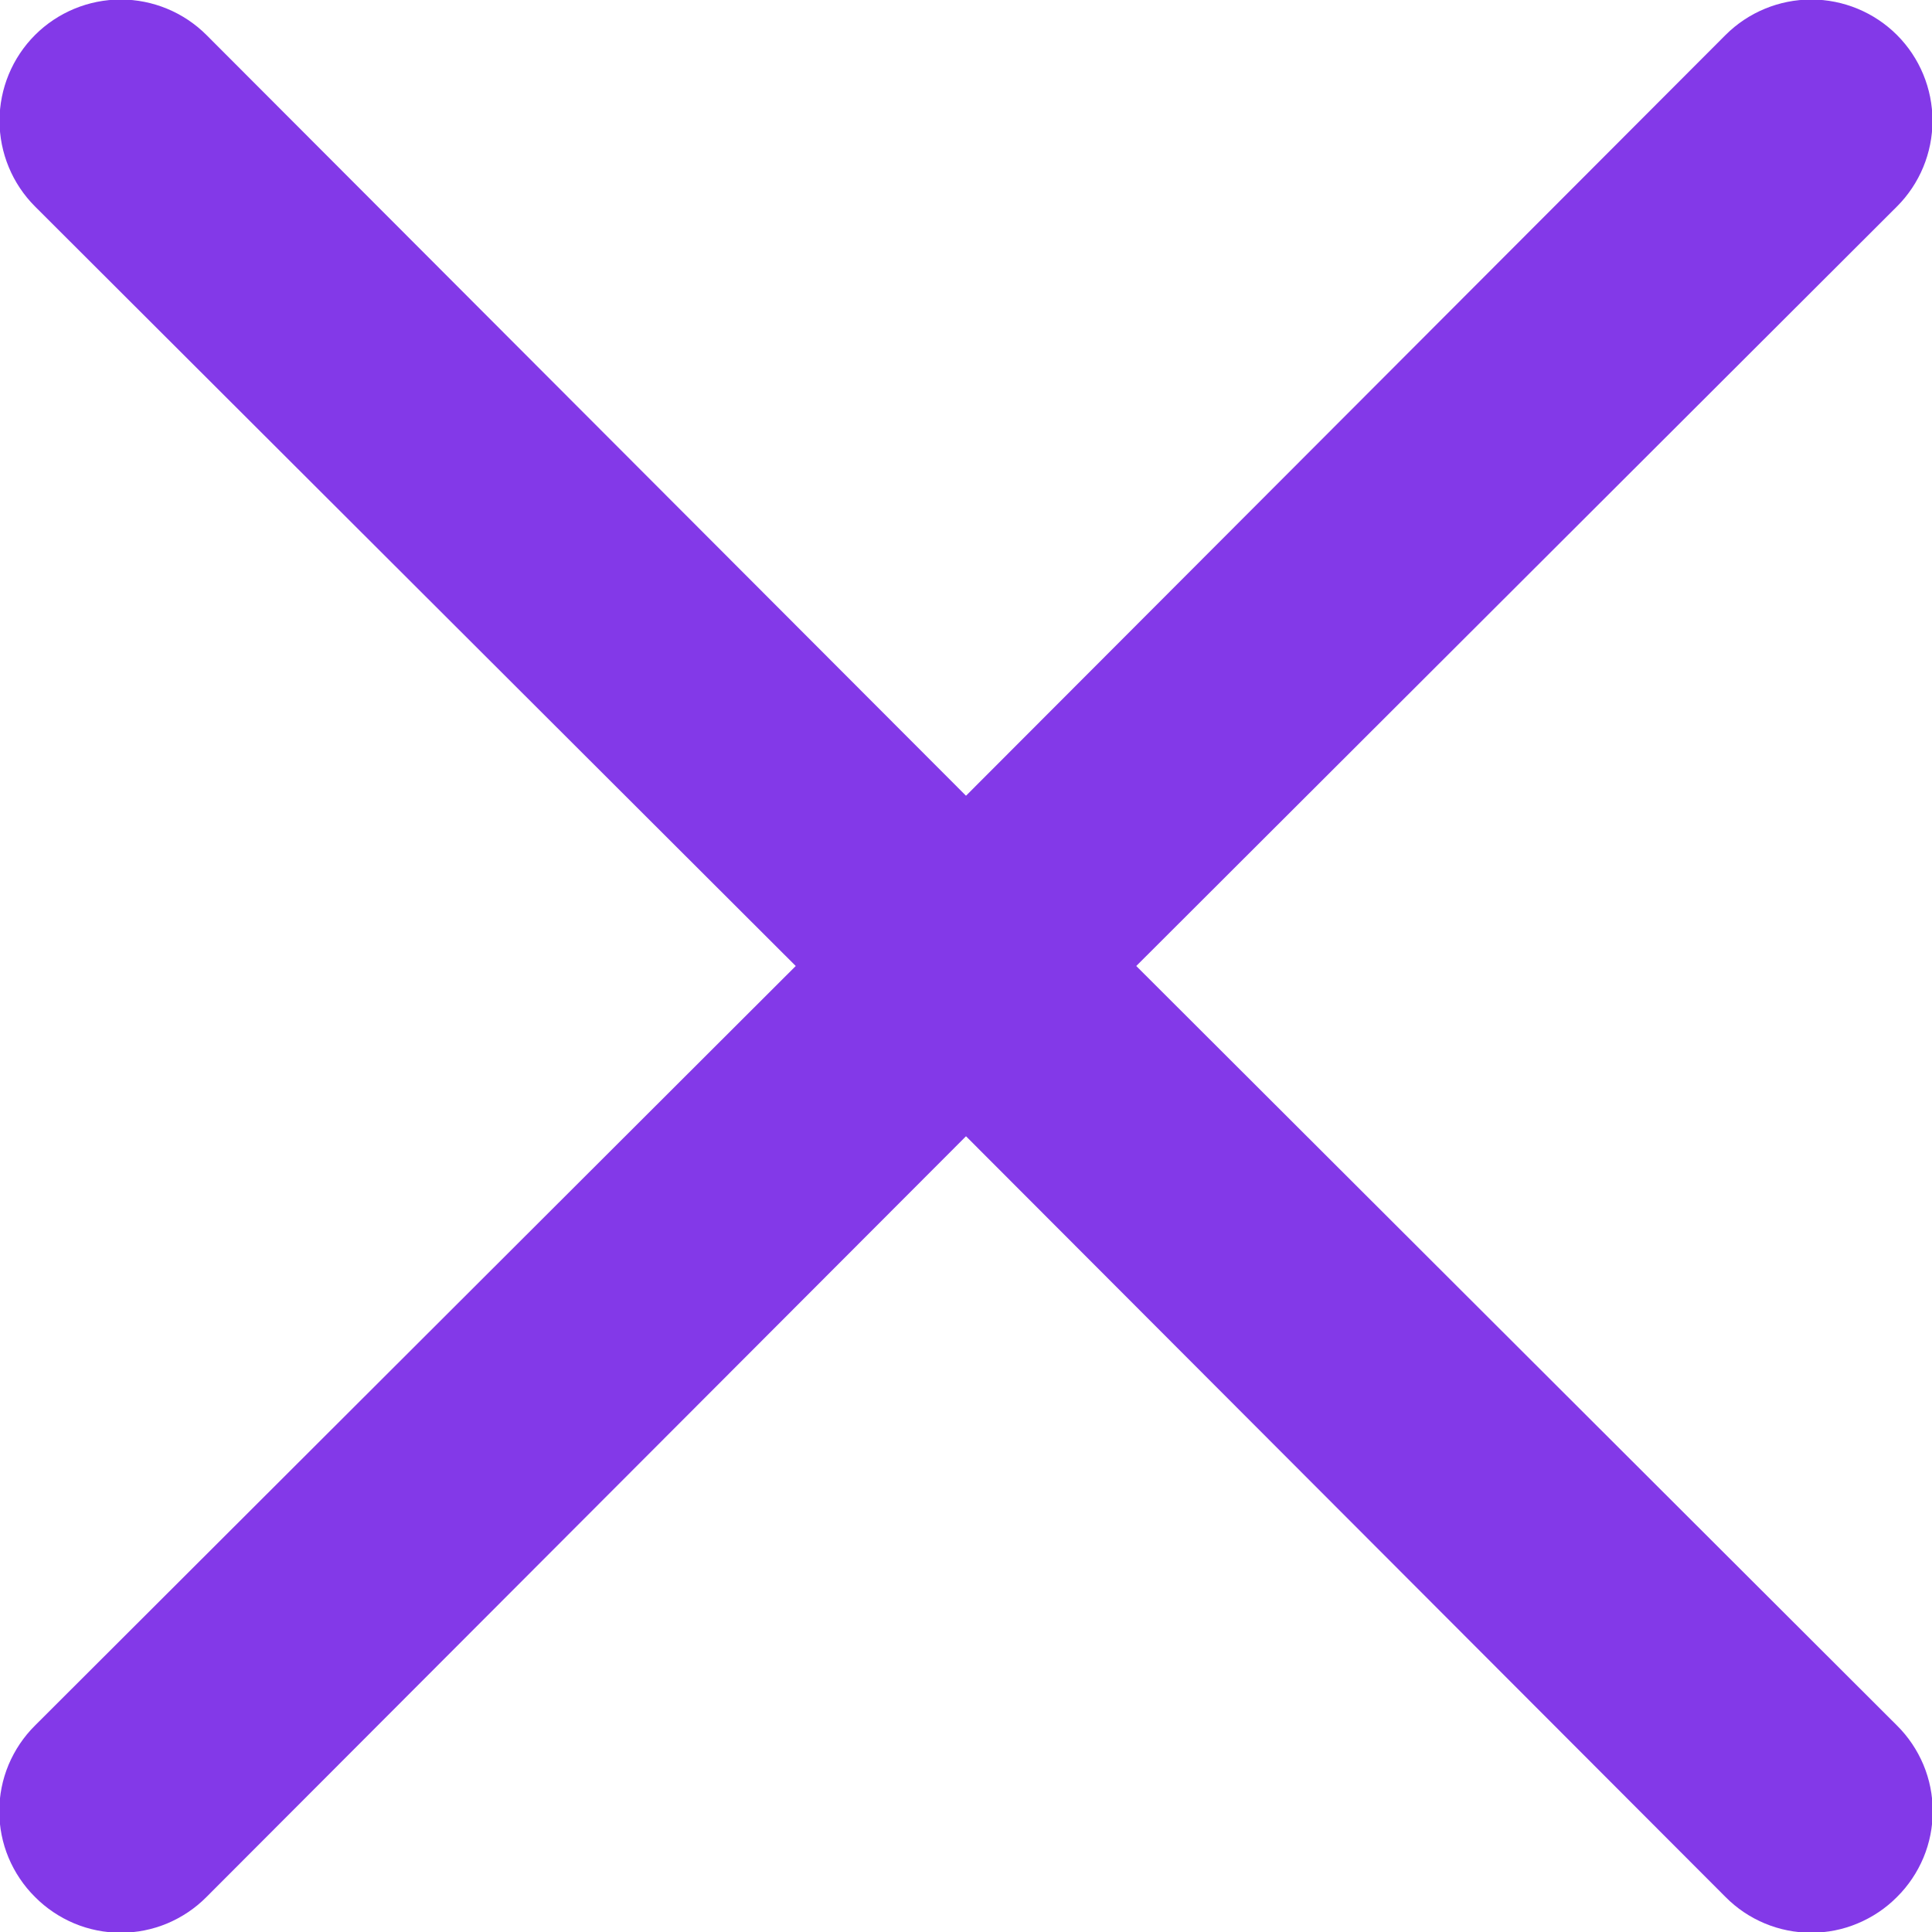
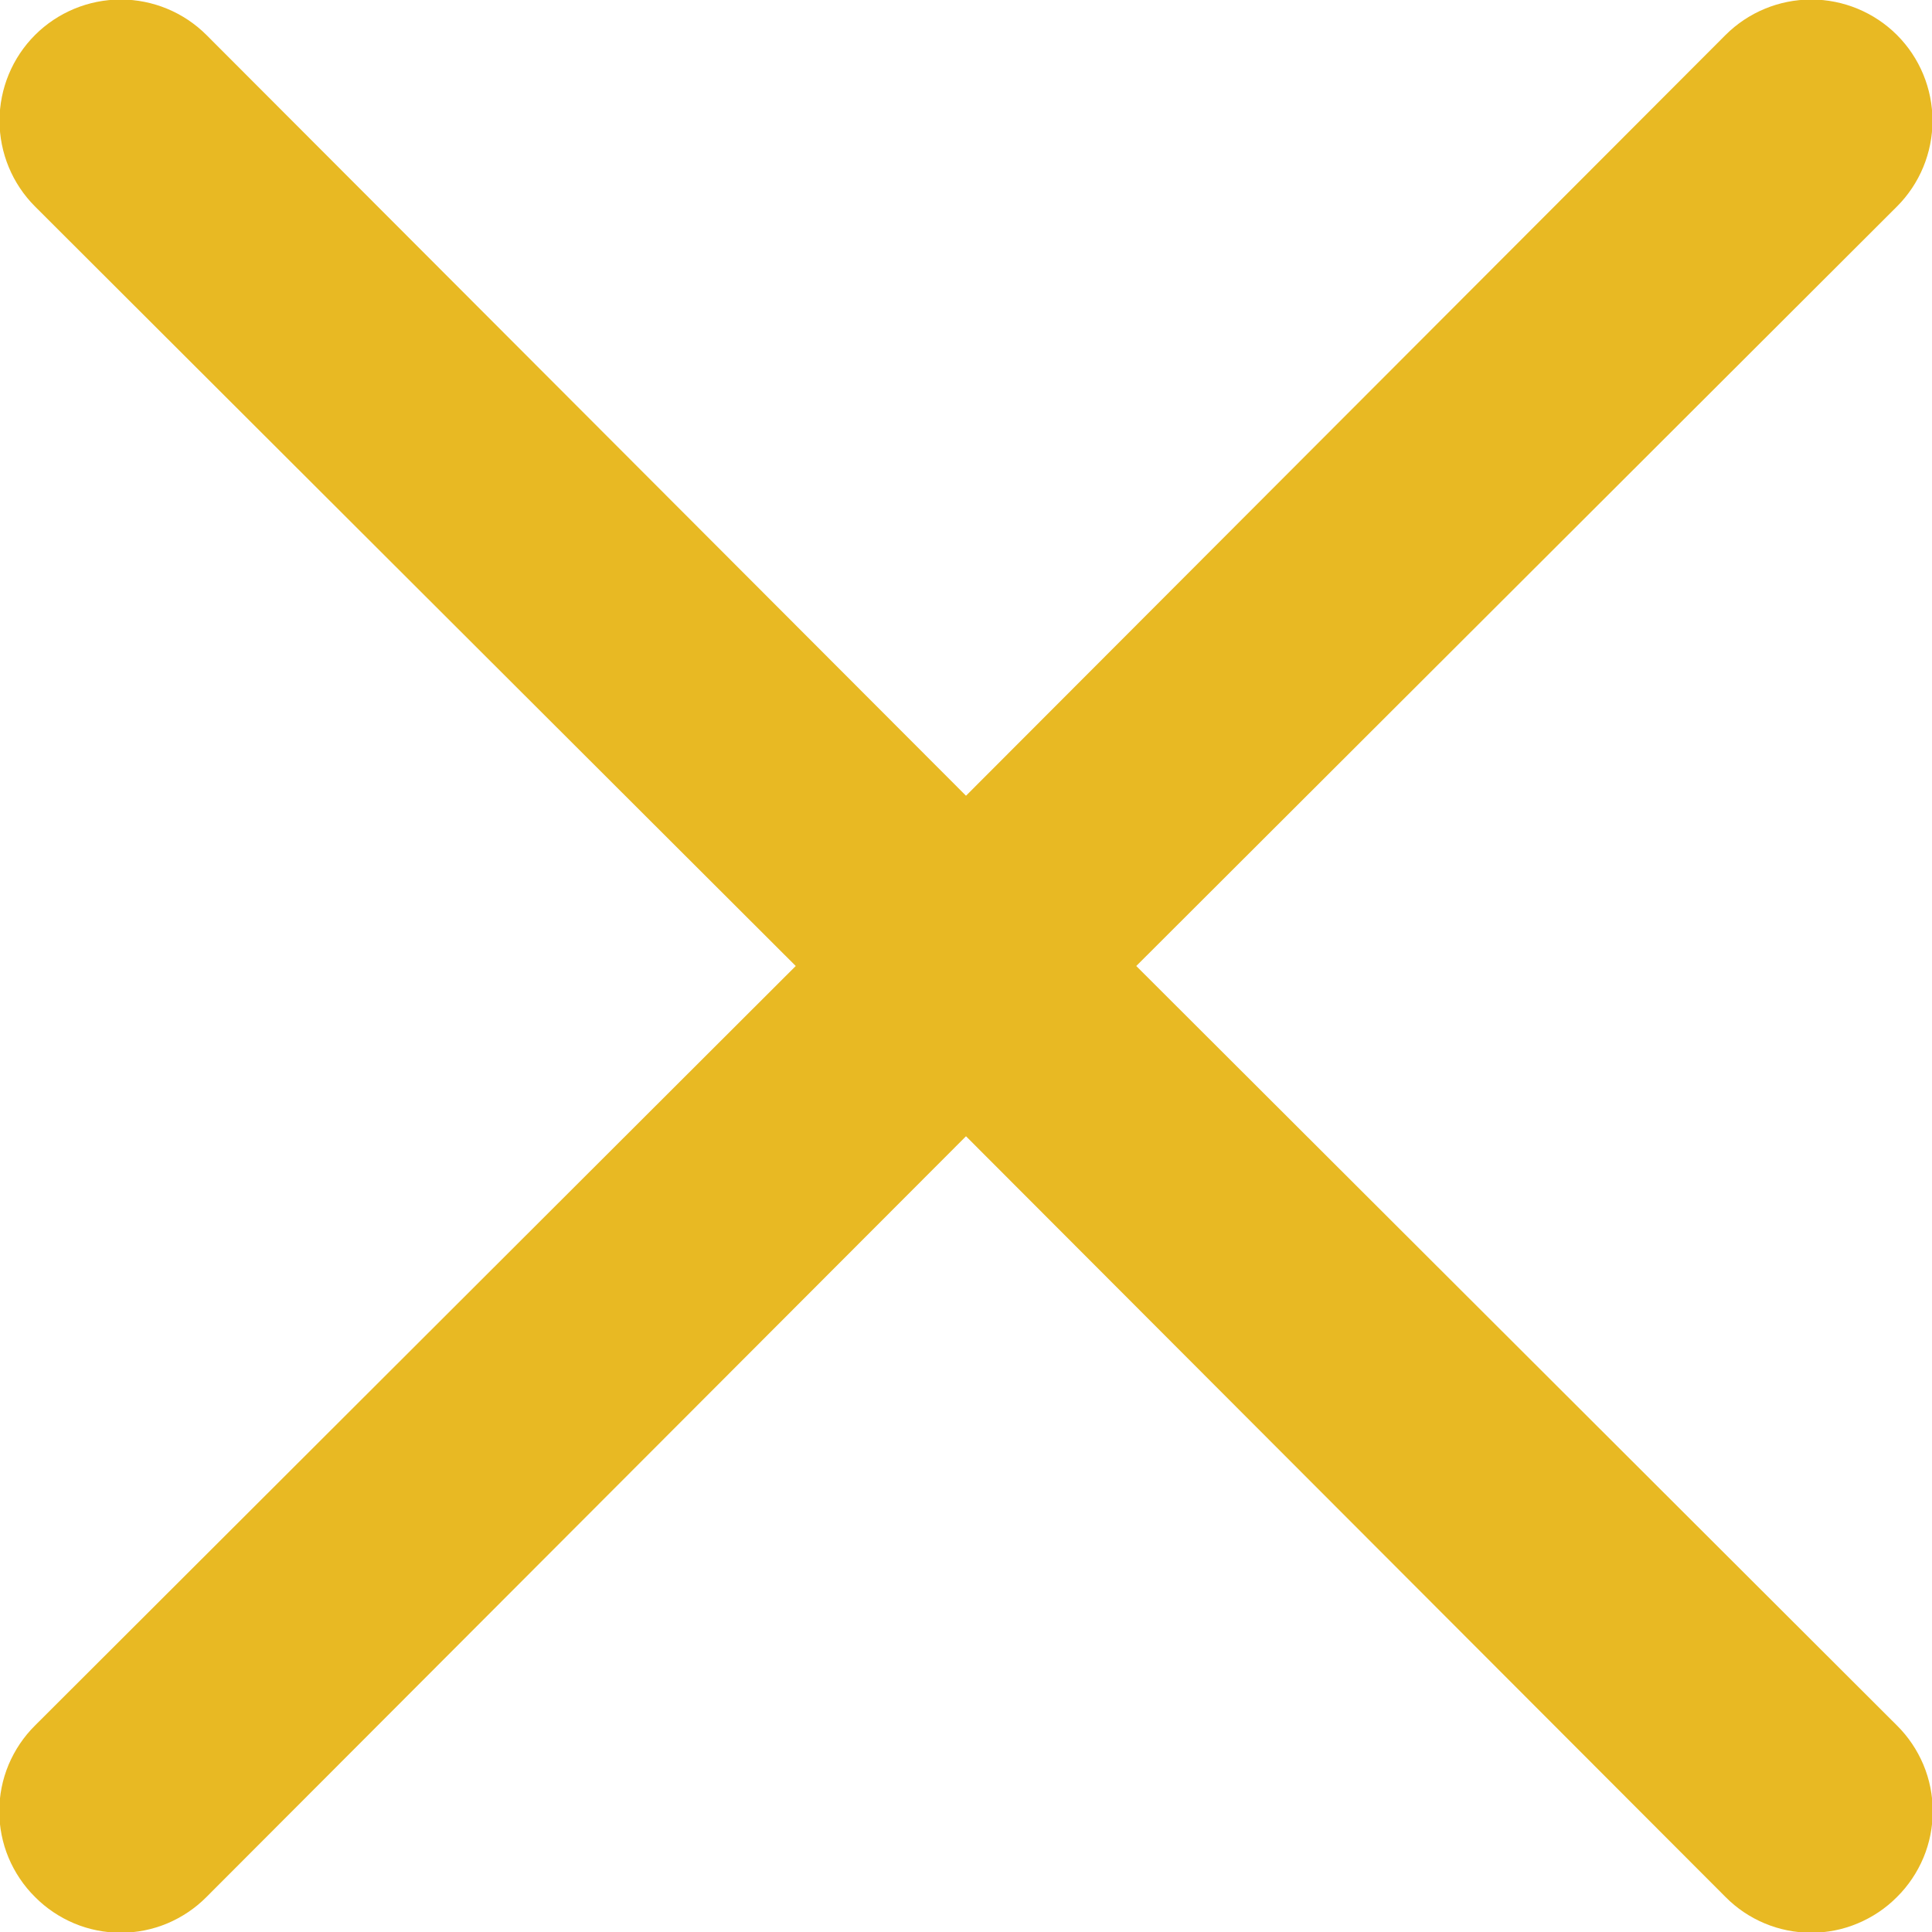
<svg xmlns="http://www.w3.org/2000/svg" width="16" height="16" viewBox="0 0 16 16" fill="none">
-   <path d="M9.41 8L15.71 1.71C15.898 1.522 16.004 1.266 16.004 1C16.004 0.734 15.898 0.478 15.71 0.29C15.522 0.102 15.266 -0.004 15 -0.004C14.734 -0.004 14.478 0.102 14.29 0.29L8 6.59L1.71 0.29C1.522 0.102 1.266 -0.004 1 -0.004C0.734 -0.004 0.478 0.102 0.29 0.29C0.102 0.478 -0.004 0.734 -0.004 1C-0.004 1.266 0.102 1.522 0.29 1.71L6.59 8L0.29 14.29C0.196 14.383 0.122 14.494 0.071 14.615C0.02 14.737 -0.006 14.868 -0.006 15C-0.006 15.132 0.02 15.263 0.071 15.385C0.122 15.506 0.196 15.617 0.29 15.71C0.383 15.804 0.494 15.878 0.615 15.929C0.737 15.98 0.868 16.006 1 16.006C1.132 16.006 1.263 15.98 1.385 15.929C1.506 15.878 1.617 15.804 1.71 15.71L8 9.41L14.29 15.71C14.383 15.804 14.493 15.878 14.615 15.929C14.737 15.98 14.868 16.006 15 16.006C15.132 16.006 15.263 15.98 15.384 15.929C15.506 15.878 15.617 15.804 15.71 15.71C15.804 15.617 15.878 15.506 15.929 15.385C15.98 15.263 16.006 15.132 16.006 15C16.006 14.868 15.98 14.737 15.929 14.615C15.878 14.494 15.804 14.383 15.71 14.29L9.41 8Z" fill="#8339E8" />
+   <path d="M9.41 8L15.71 1.71C15.898 1.522 16.004 1.266 16.004 1C16.004 0.734 15.898 0.478 15.71 0.29C15.522 0.102 15.266 -0.004 15 -0.004C14.734 -0.004 14.478 0.102 14.29 0.29L8 6.59L1.71 0.29C1.522 0.102 1.266 -0.004 1 -0.004C0.734 -0.004 0.478 0.102 0.29 0.29C0.102 0.478 -0.004 0.734 -0.004 1C-0.004 1.266 0.102 1.522 0.29 1.71L6.59 8L0.29 14.29C0.196 14.383 0.122 14.494 0.071 14.615C0.02 14.737 -0.006 14.868 -0.006 15C-0.006 15.132 0.02 15.263 0.071 15.385C0.122 15.506 0.196 15.617 0.29 15.71C0.383 15.804 0.494 15.878 0.615 15.929C0.737 15.98 0.868 16.006 1 16.006C1.132 16.006 1.263 15.98 1.385 15.929C1.506 15.878 1.617 15.804 1.71 15.71L8 9.41L14.29 15.71C14.383 15.804 14.493 15.878 14.615 15.929C14.737 15.98 14.868 16.006 15 16.006C15.132 16.006 15.263 15.98 15.384 15.929C15.506 15.878 15.617 15.804 15.71 15.71C15.804 15.617 15.878 15.506 15.929 15.385C15.98 15.263 16.006 15.132 16.006 15C16.006 14.868 15.98 14.737 15.929 14.615C15.878 14.494 15.804 14.383 15.71 14.29L9.41 8Z" fill="#E8B923" />
</svg>
